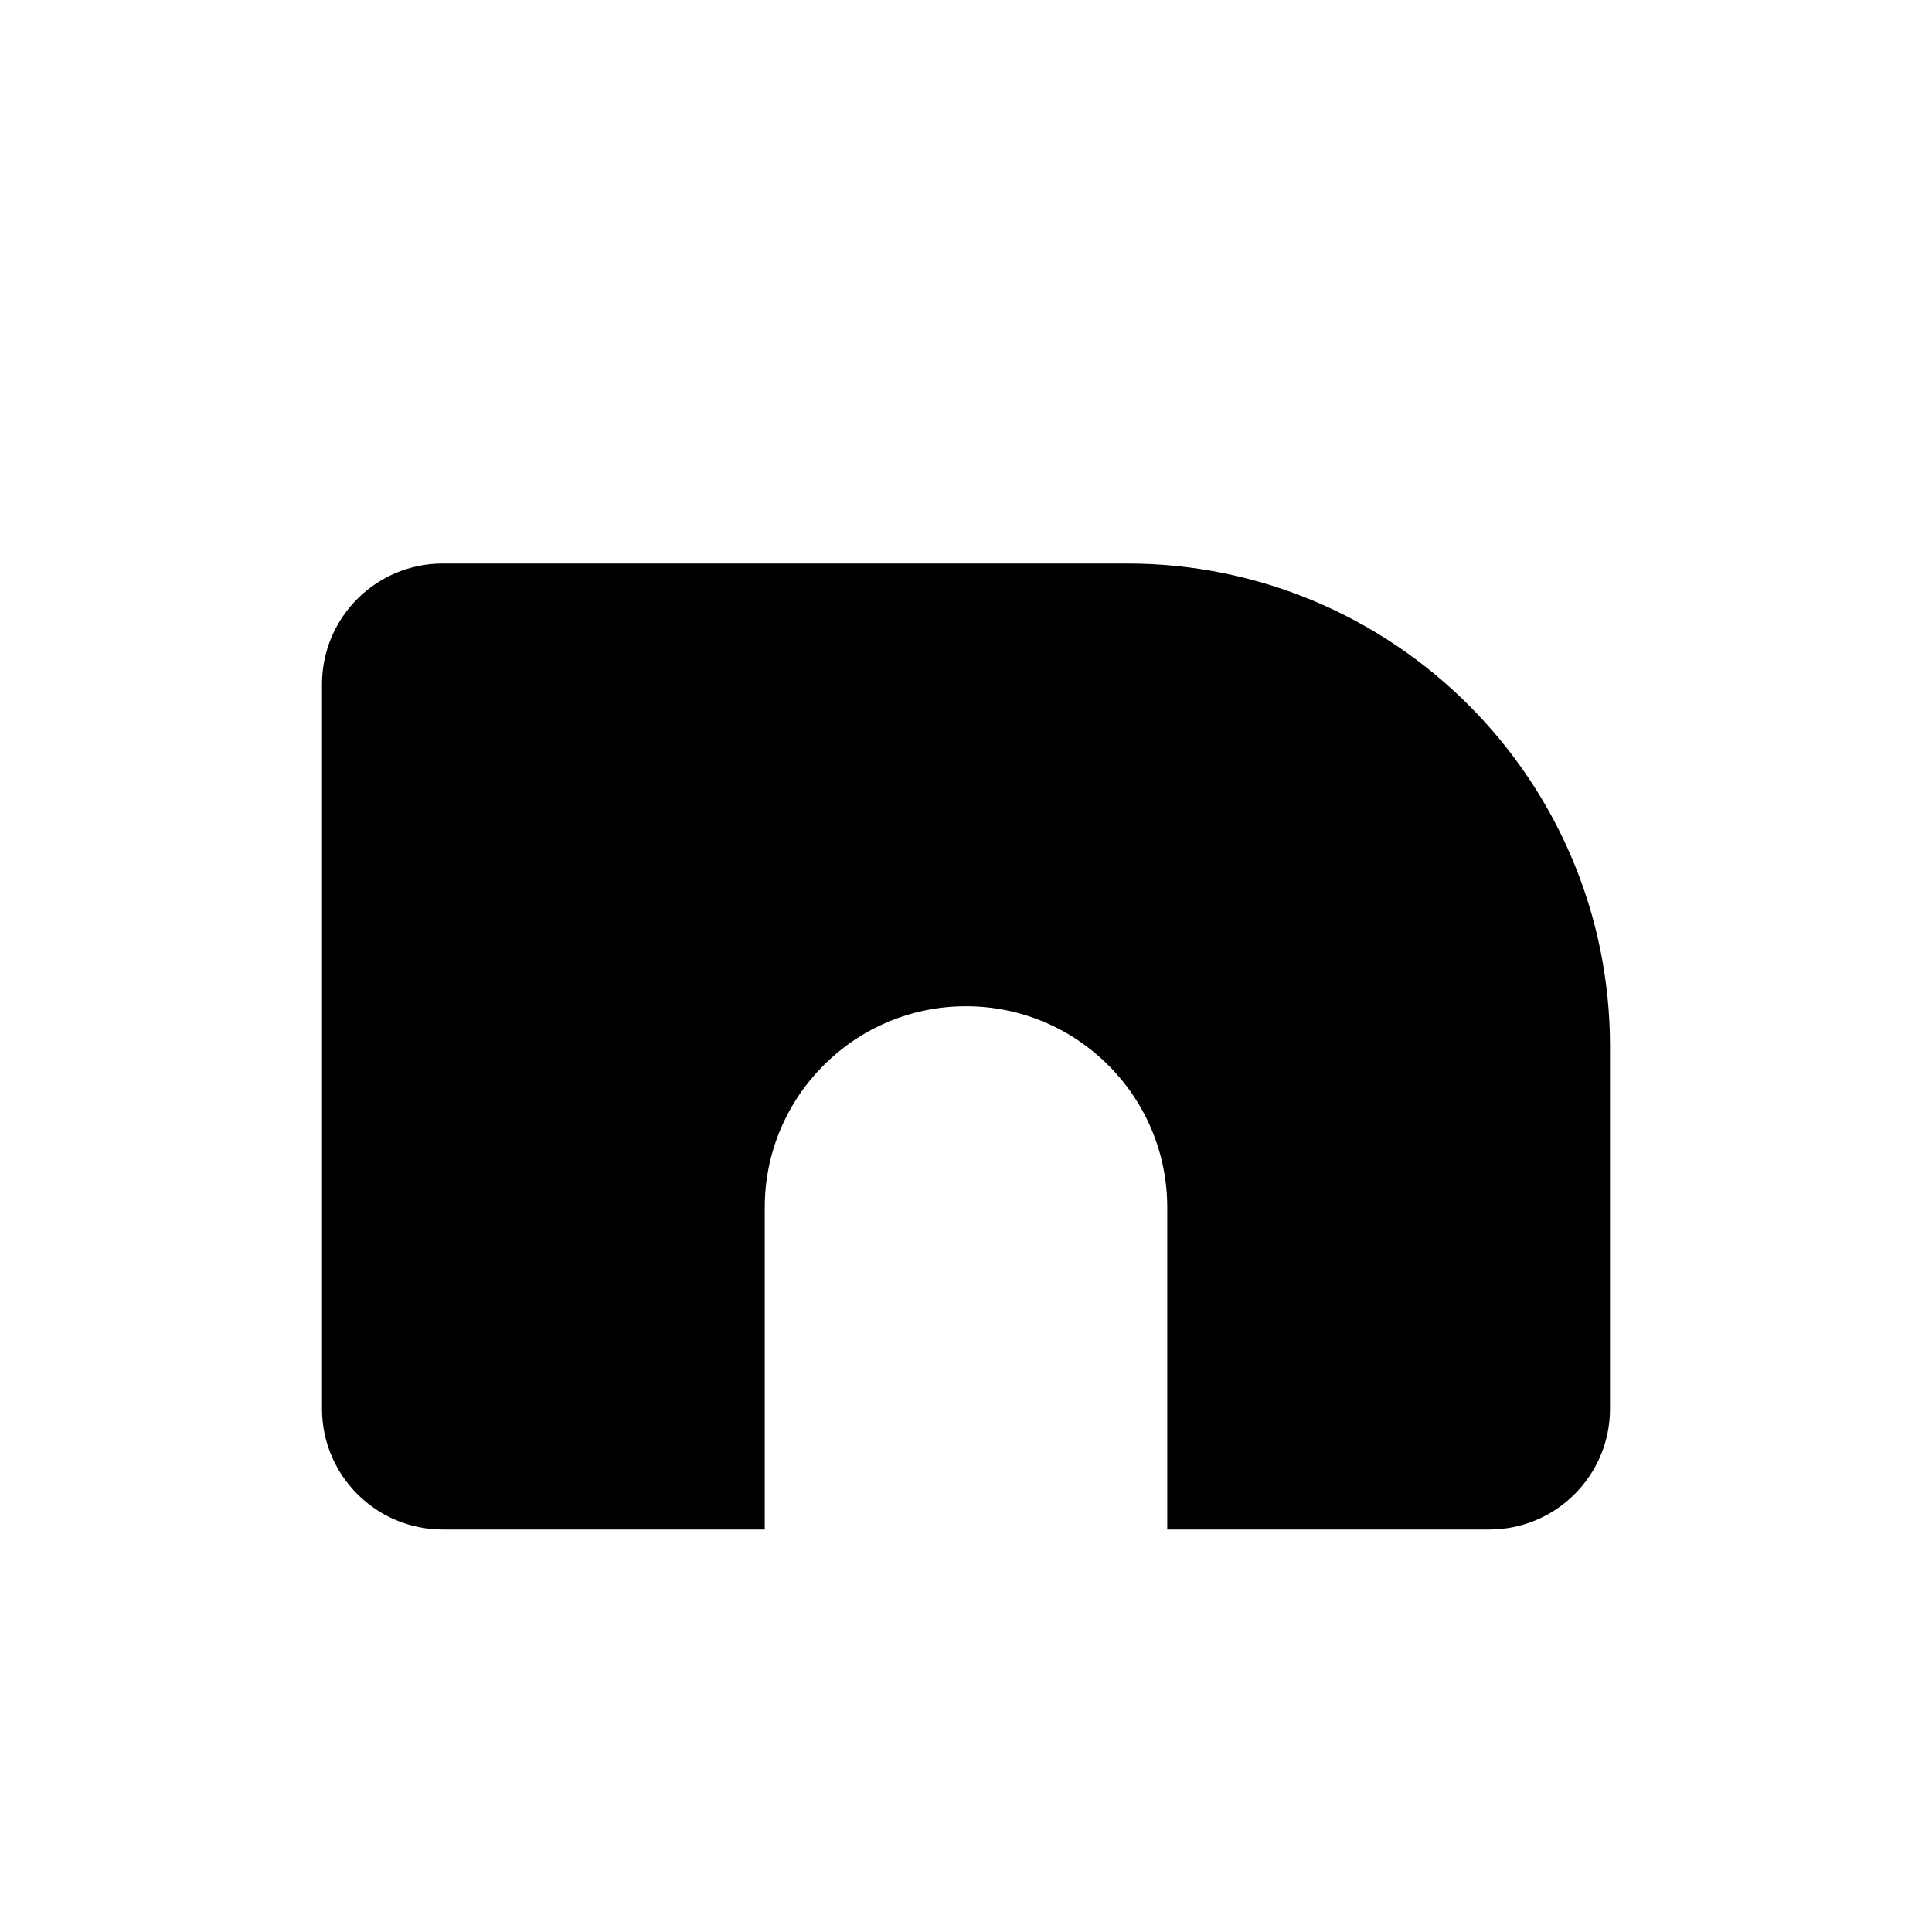
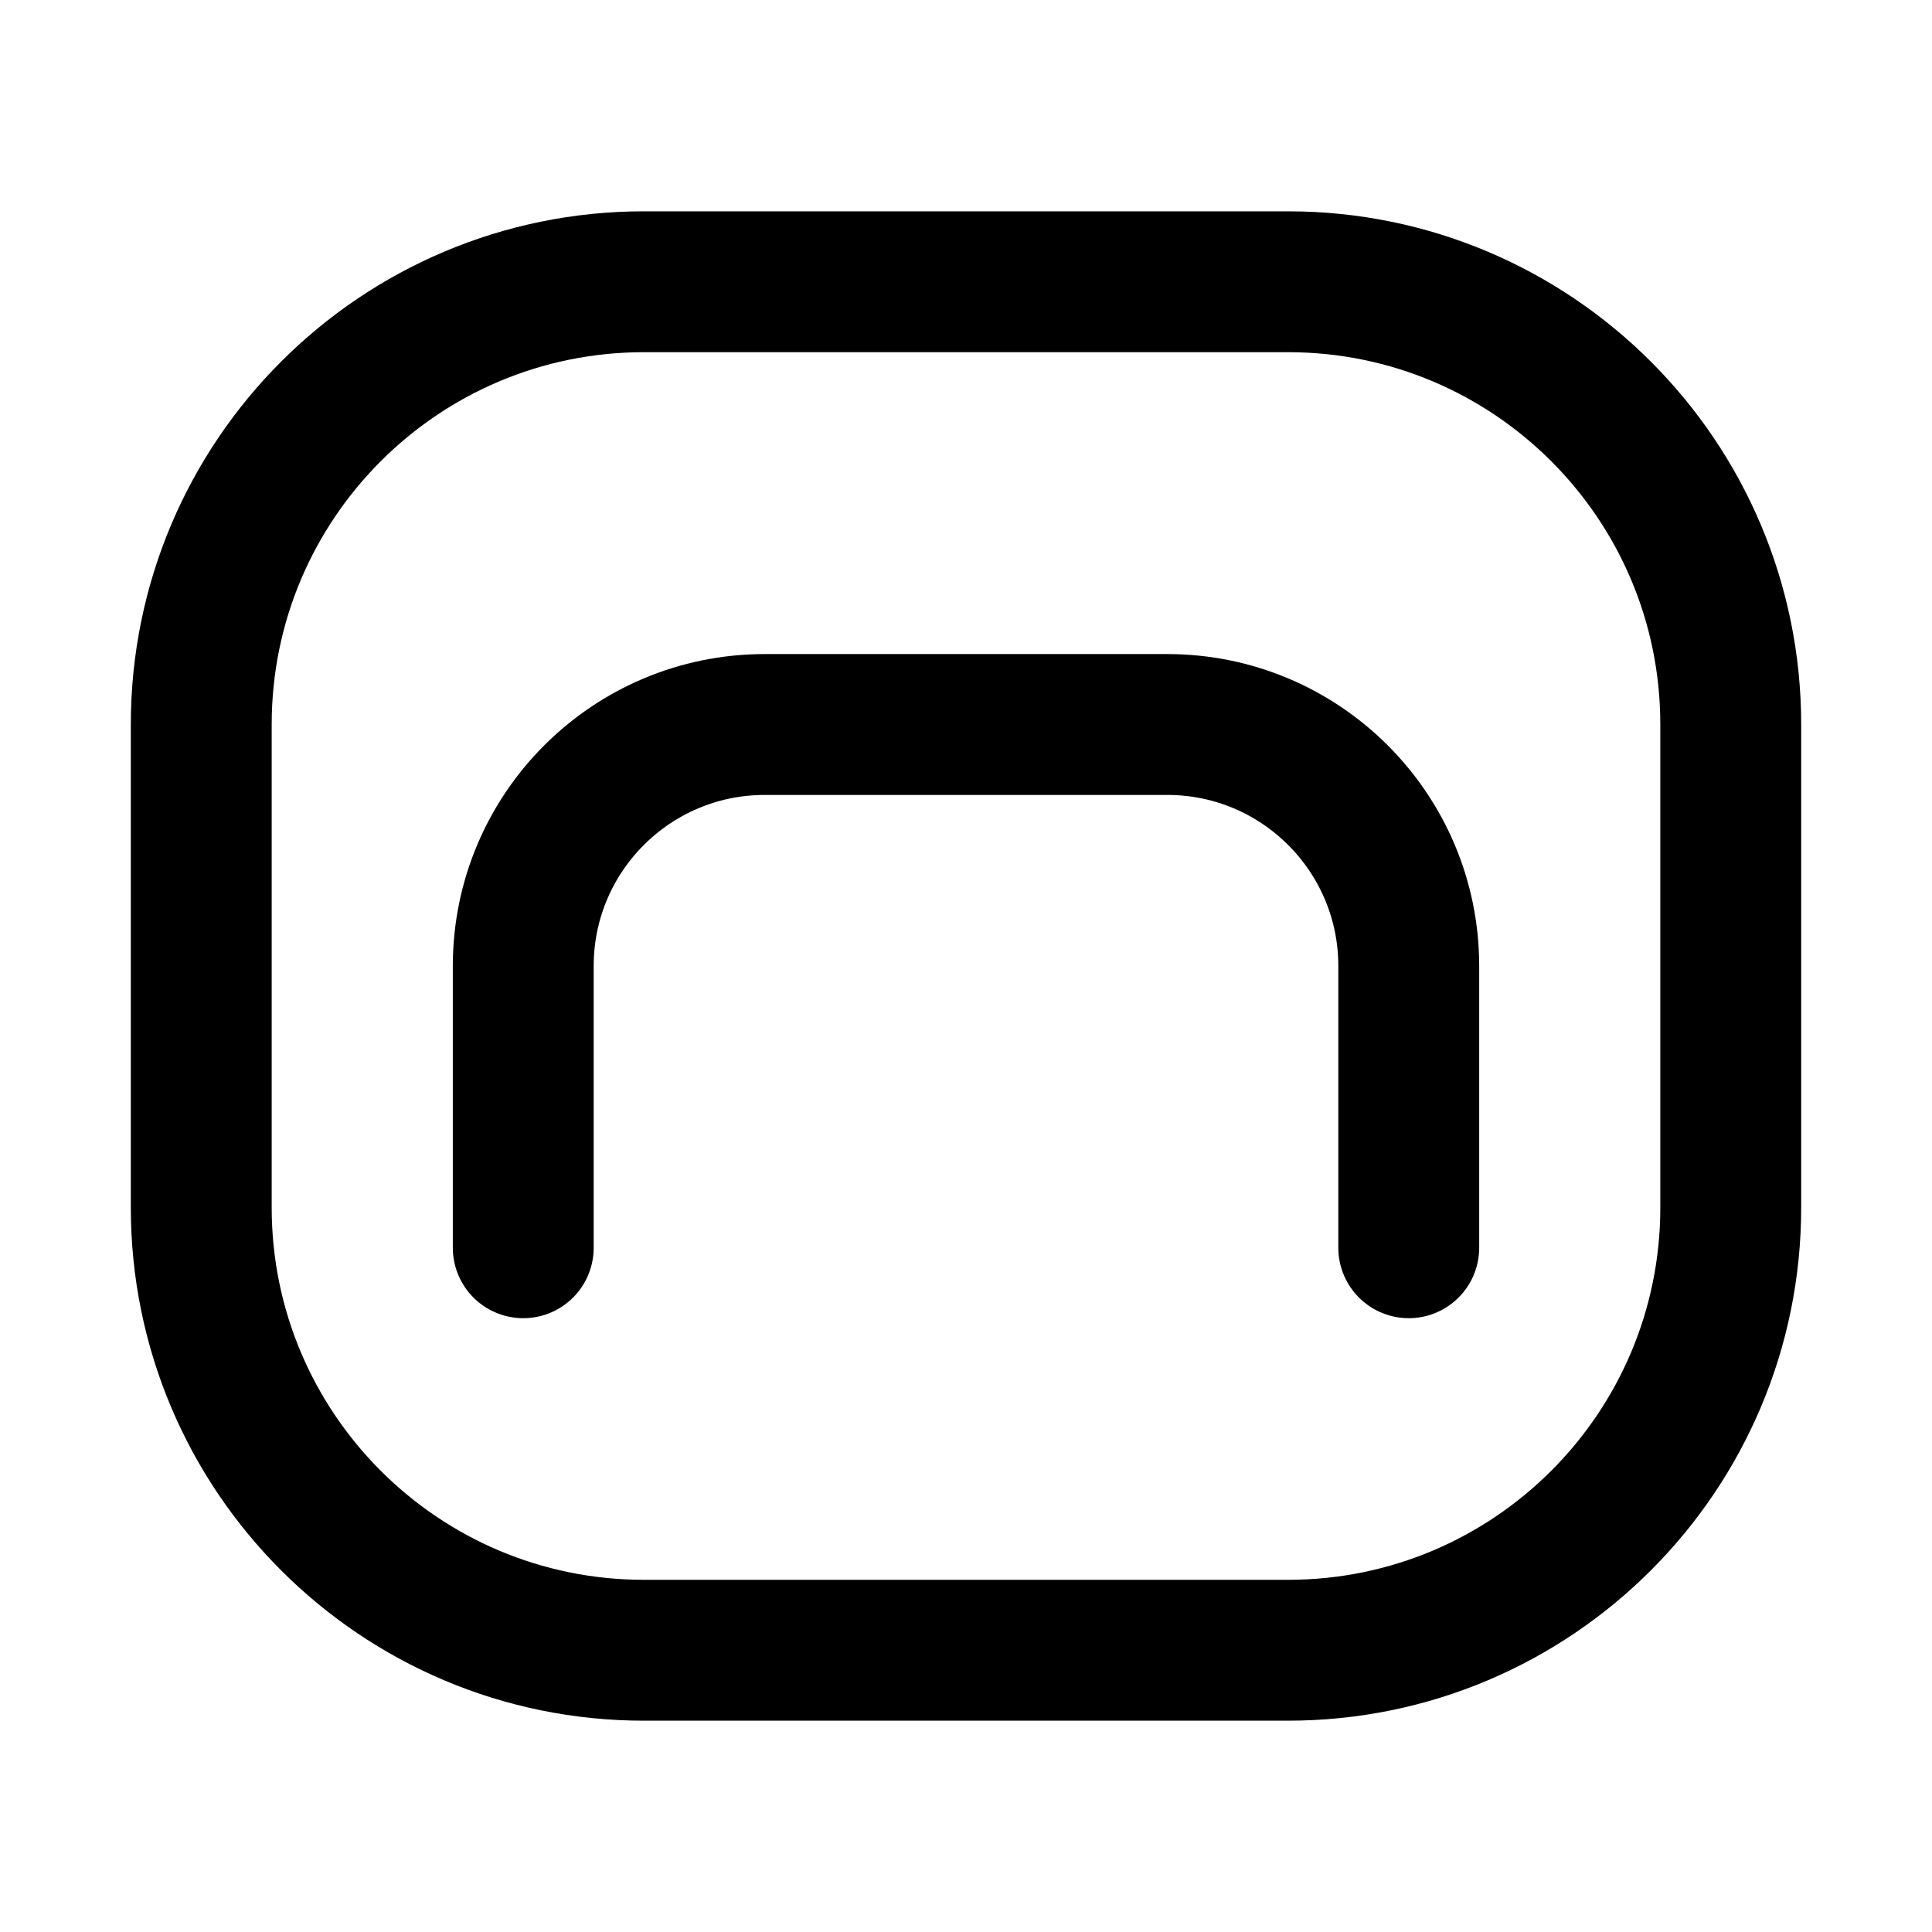
<svg xmlns="http://www.w3.org/2000/svg" viewBox="0 0 24 24" fill="none" stroke="currentColor" stroke-width="1.75" stroke-linecap="round" stroke-linejoin="round">
-   <path d="M4 8.5 A1.5 1.5 0 0 1 5.5 7 L14 7 A6 6 0 0 1 20 13 L20 17.5 A1.5 1.5 0 0 1 18.5 19 L5.5 19 A1.5 1.5 0 0 1 4 17.5 Z M9.5 19 L9.5 15 A2.5 2.5 0 0 1 12 12.5 L12 12.5 A2.5 2.5 0 0 1 14.5 15 L14.5 19 Z" fill="currentColor" fill-rule="evenodd" stroke="none" />
+   <path d="M2.5 9 A5.5 5.5 0 0 1 8 3.5 L16 3.5 A5.5 5.5 0 0 1 21.5 9 L21.5 15 A5.5 5.5 0 0 1 16 20.5 L8 20.5 A5.5 5.5 0 0 1 2.5 15 Z" />
+   <path d="M6.5 15.5 L6.5 12 A3 3 0 0 1 9.5 9 L14.5 9 A3 3 0 0 1 17.5 12 L17.5 15.5" />
</svg>
